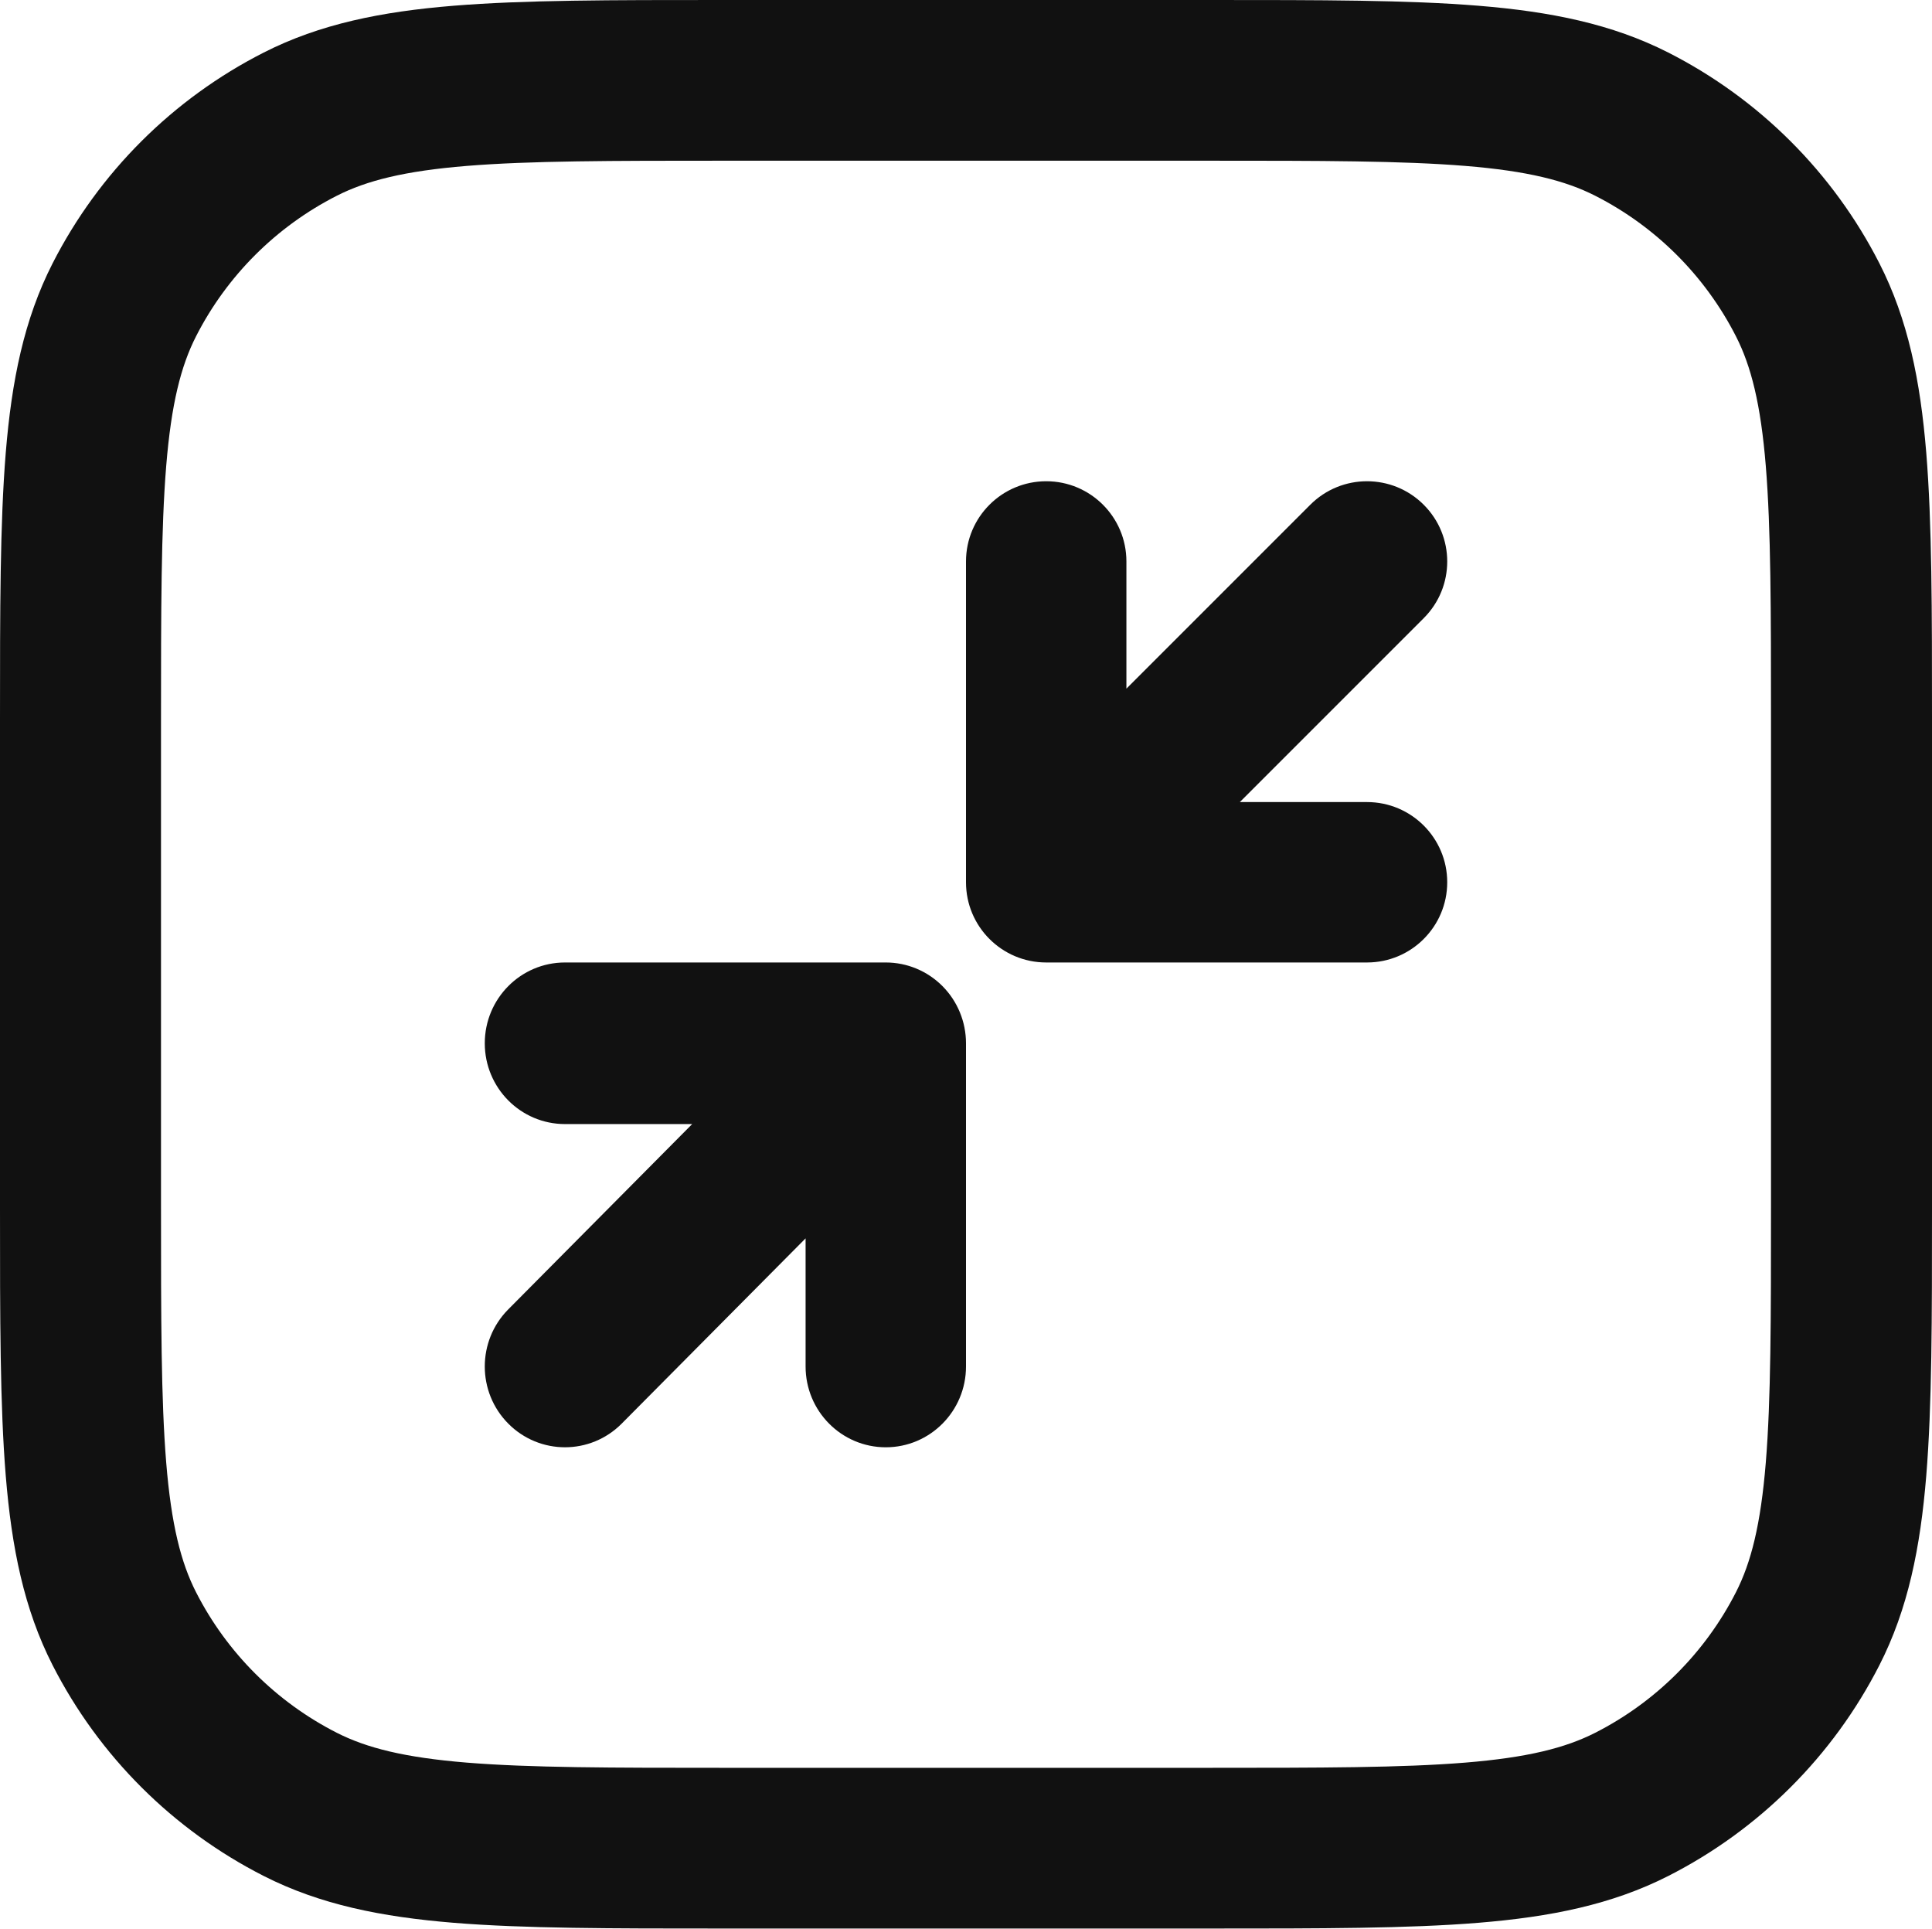
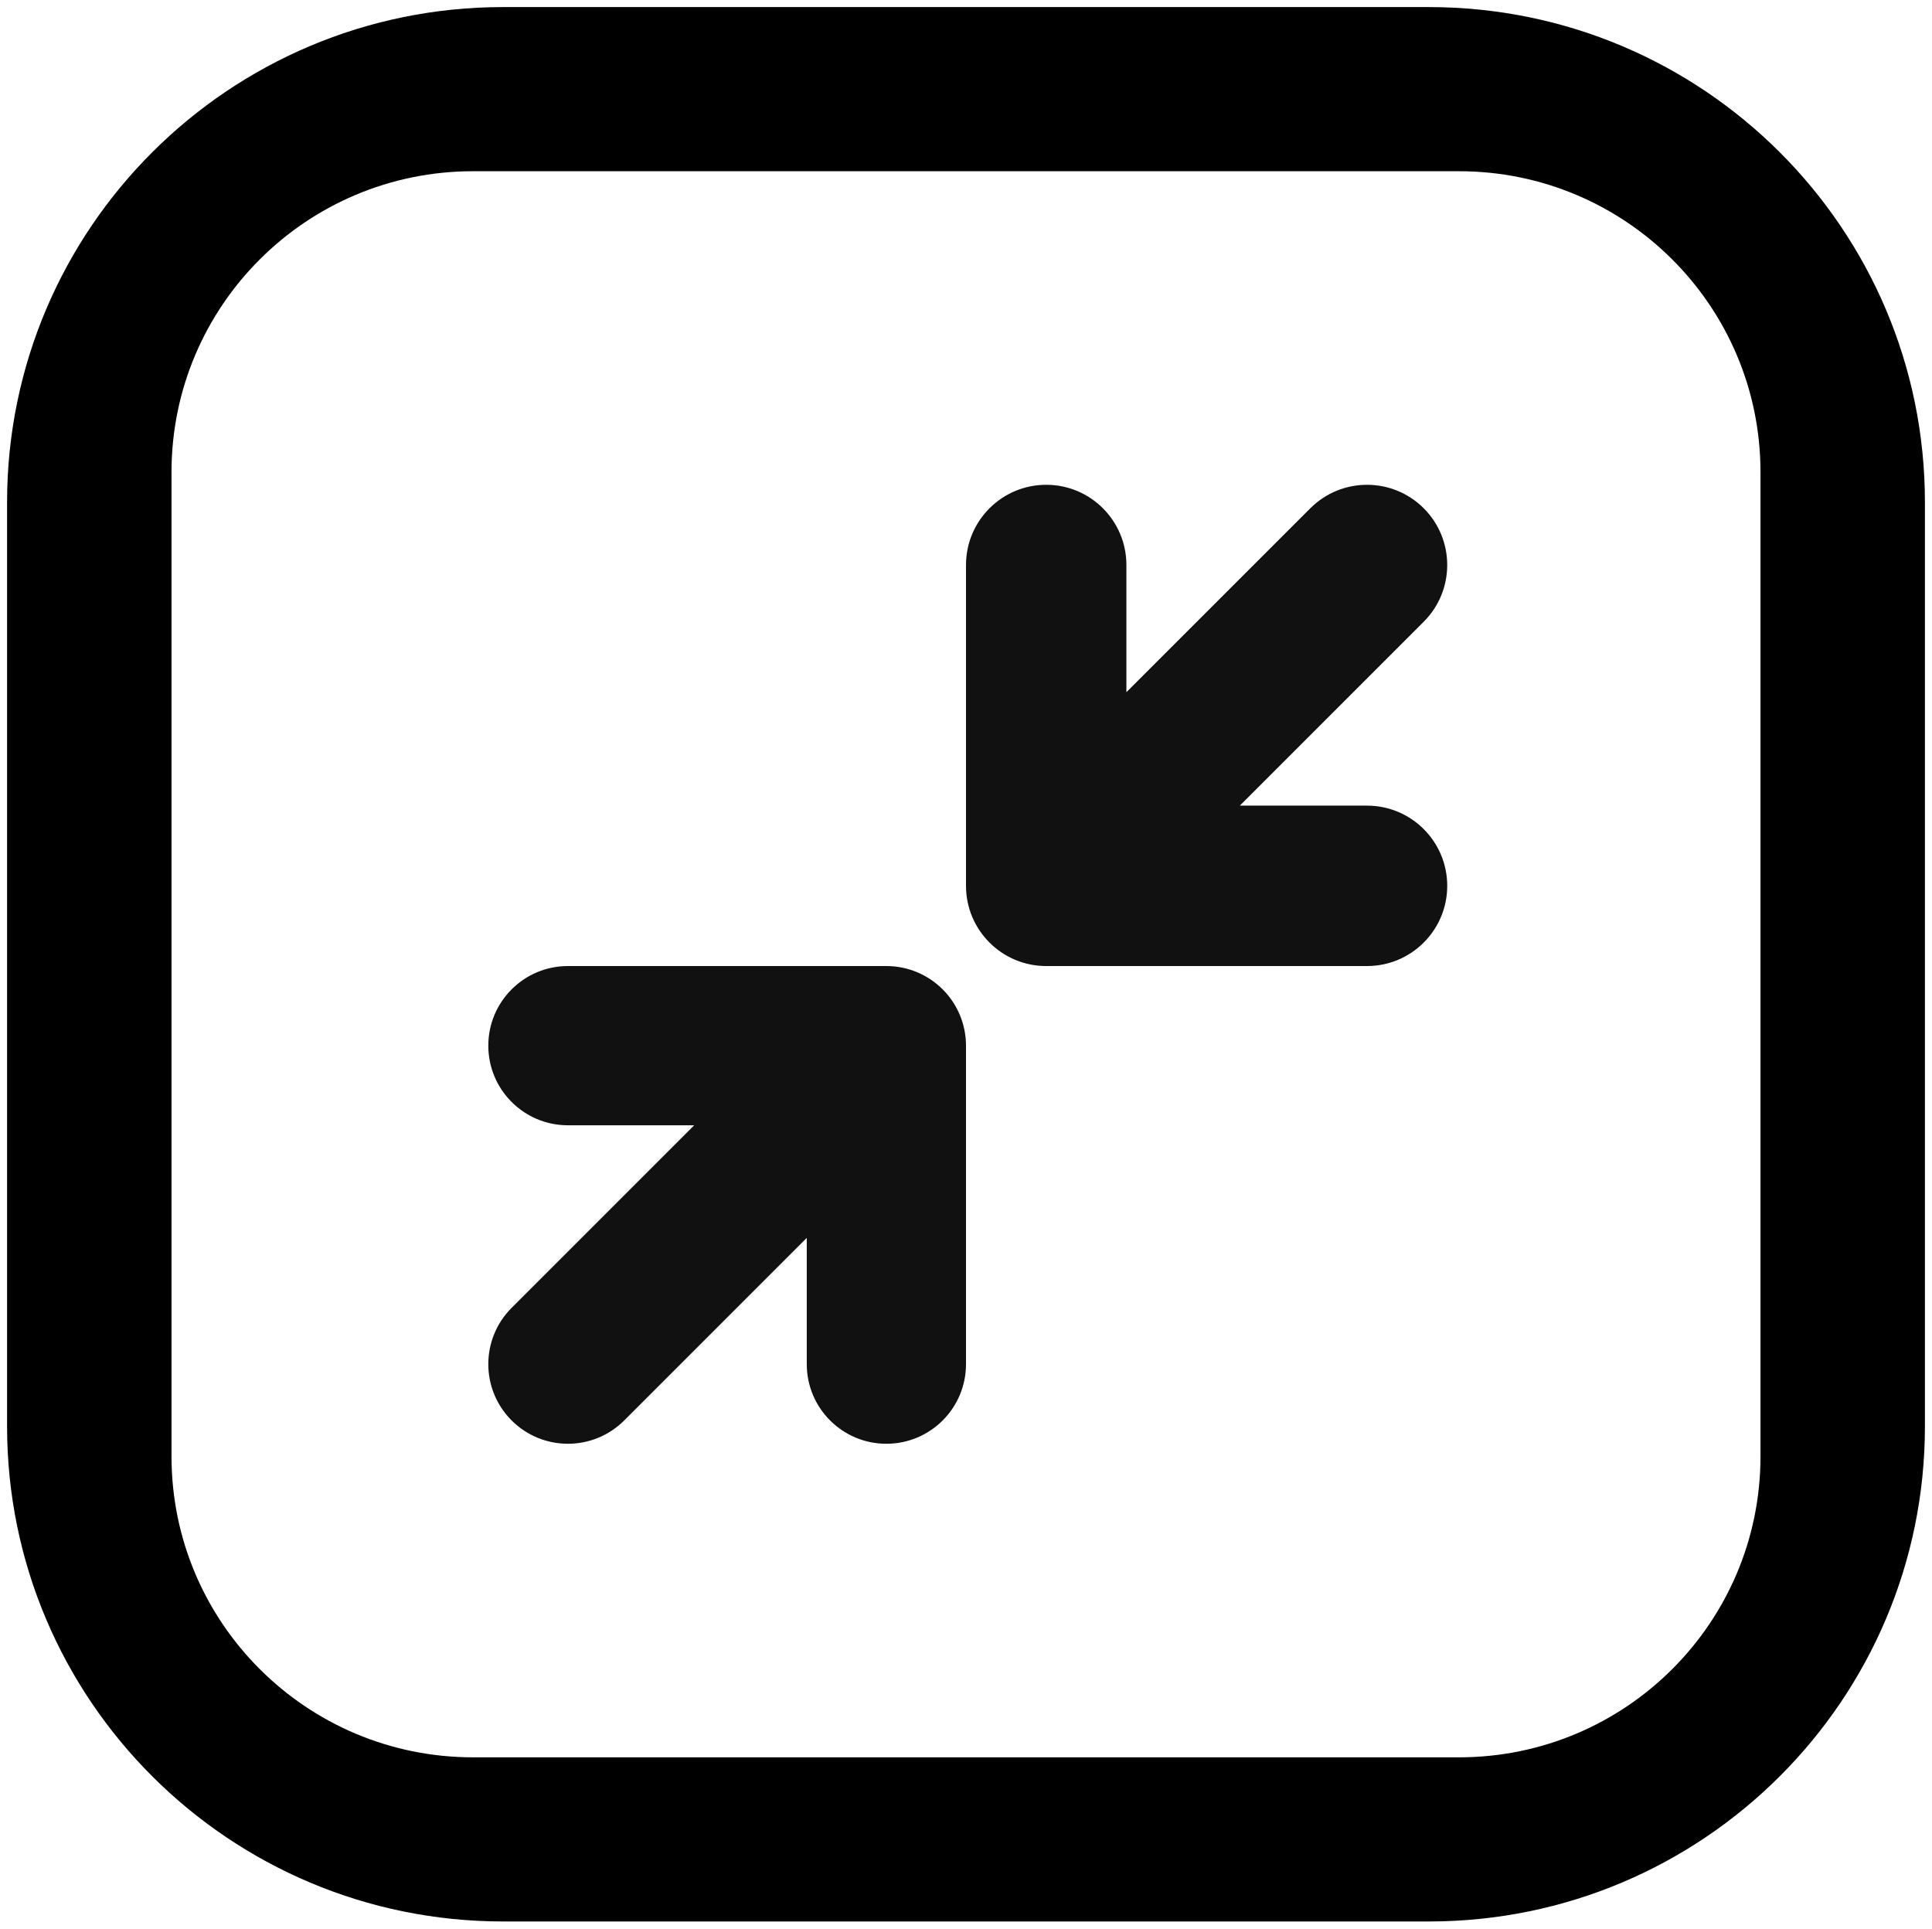
- <svg xmlns="http://www.w3.org/2000/svg" width="542" height="541" xml:space="preserve" overflow="hidden">
-   <defs>
-     <clipPath id="clip0">
-       <rect x="2805" y="828" width="542" height="541" />
-     </clipPath>
-     <clipPath id="clip1">
-       <path d="M2898.77 899.556 2898.77 1280.48 3265.25 1280.48 3265.25 899.556ZM2805 828 3347 828 3347 1369 2805 1369Z" fill-rule="evenodd" clip-rule="evenodd" />
-     </clipPath>
-   </defs>
-   <g clip-path="url(#clip0)" transform="translate(-2805 -828)">
-     <path d="M3053.5 1234C3041.07 1234 3031 1223.85 3031 1211.33L3031 1175.39 2979.41 1227.36C2970.62 1236.21 2956.38 1236.21 2947.59 1227.36 2938.8 1218.51 2938.8 1204.16 2947.59 1195.31L2999.18 1143.33 2963.5 1143.33C2951.07 1143.33 2941 1133.19 2941 1120.67 2941 1108.15 2951.07 1098 2963.5 1098L3053.5 1098C3059.47 1098 3065.19 1100.39 3069.41 1104.64 3073.63 1108.89 3076 1114.66 3076 1120.67L3076 1211.33C3076 1223.85 3065.93 1234 3053.5 1234Z" fill="#111111" fill-rule="evenodd" />
-     <path d="M3188.5 1098 3098.5 1098C3086.07 1098 3076 1087.93 3076 1075.5L3076 985.5C3076 973.073 3086.07 963 3098.5 963 3110.93 963 3121 973.073 3121 985.5L3121 1021.18 3172.59 969.59C3181.38 960.804 3195.62 960.804 3204.41 969.59 3213.2 978.376 3213.2 992.623 3204.41 1001.41L3152.82 1053 3188.5 1053C3200.93 1053 3211 1063.07 3211 1075.5 3211 1087.93 3200.93 1098 3188.5 1098Z" fill="#111111" fill-rule="evenodd" />
-     <g clip-path="url(#clip1)">
-       <path d="M201.889 3.83208e-06 339.112 3.83208e-06C369.837-0 394.272-0 413.987 1.61 434.175 3.26 451.39 6.71 467.151 14.741 492.601 27.708 513.292 48.399 526.258 73.848 534.289 89.61 537.741 106.825 539.391 127.013 541 146.727 541 171.163 541 201.888L541 339.112C541 369.837 541 394.272 539.391 413.987 537.741 434.175 534.289 451.39 526.258 467.151 513.292 492.601 492.601 513.292 467.151 526.258 451.39 534.289 434.175 537.741 413.987 539.391 394.272 541 369.837 541 339.112 541L201.888 541C171.163 541 146.727 541 127.013 539.391 106.825 537.741 89.61 534.289 73.848 526.258 48.399 513.292 27.708 492.601 14.741 467.151 6.71 451.39 3.26 434.175 1.61 413.987-0 394.272-0 369.837 3.83208e-06 339.112L3.83208e-06 201.889C-0 171.163-0 146.728 1.61 127.013 3.26 106.825 6.71 89.61 14.741 73.848 27.708 48.399 48.399 27.708 73.848 14.741 89.61 6.71 106.825 3.26 127.013 1.61 146.728-0 171.163-0 201.889 3.83208e-06ZM130.684 46.544C113.284 47.966 102.663 50.658 94.315 54.911 77.349 63.556 63.556 77.349 54.911 94.315 50.658 102.663 47.966 113.284 46.544 130.684 45.101 148.348 45.083 170.942 45.083 202.875L45.083 338.125C45.083 370.058 45.101 392.653 46.544 410.317 47.966 427.717 50.658 438.339 54.911 446.686 63.556 463.651 77.349 477.444 94.315 486.089 102.663 490.342 113.284 493.034 130.684 494.456 148.348 495.899 170.942 495.917 202.875 495.917L338.125 495.917C370.058 495.917 392.653 495.899 410.317 494.456 427.717 493.034 438.339 490.342 446.686 486.089 463.651 477.444 477.444 463.651 486.089 446.686 490.342 438.339 493.034 427.717 494.456 410.317 495.899 392.653 495.917 370.058 495.917 338.125L495.917 202.875C495.917 170.942 495.899 148.348 494.456 130.684 493.034 113.284 490.342 102.663 486.089 94.315 477.444 77.349 463.651 63.556 446.686 54.911 438.339 50.658 427.717 47.966 410.317 46.544 392.653 45.101 370.058 45.083 338.125 45.083L202.875 45.083C170.942 45.083 148.348 45.101 130.684 46.544ZM315.583 157.792C303.134 157.792 293.042 147.7 293.042 135.25 293.042 122.801 303.134 112.708 315.583 112.708L405.75 112.708C418.2 112.708 428.292 122.801 428.292 135.25L428.292 225.417C428.292 237.866 418.2 247.958 405.75 247.958 393.3 247.958 383.208 237.866 383.208 225.417L383.208 189.67 331.523 241.356C322.72 250.158 308.447 250.158 299.644 241.356 290.842 232.553 290.842 218.28 299.644 209.477L351.33 157.792ZM112.708 315.583C112.708 303.134 122.801 293.042 135.25 293.042 147.7 293.042 157.792 303.134 157.792 315.583L157.792 351.33 209.477 299.644C218.28 290.842 232.553 290.842 241.356 299.644 250.158 308.447 250.158 322.72 241.356 331.523L189.67 383.208 225.417 383.208C237.866 383.208 247.958 393.3 247.958 405.75 247.958 418.2 237.866 428.292 225.417 428.292L135.25 428.292C129.272 428.292 123.538 425.916 119.311 421.689 115.083 417.463 112.708 411.728 112.708 405.75Z" fill="#111111" fill-rule="evenodd" transform="matrix(1.00185 0 0 1 2805 828)" />
+ <svg xmlns="http://www.w3.org/2000/svg" viewBox="0 0 546 545">
+   <g transform="translate(2,2)">
+     <g transform="translate(-3818 -102)">
+       <path d="M3949.68 148.387C3902.62 148.387 3864.47 186.466 3864.47 233.438L3864.47 511.562C3864.47 558.534 3902.62 596.613 3949.68 596.613L4228.32 596.613C4275.38 596.613 4313.53 558.534 4313.53 511.562L4313.53 233.438C4313.53 186.466 4275.38 148.387 4228.32 148.387ZM3958.2 102 4219.8 102C4297.23 102 4360 164.654 4360 241.94L4360 503.06C4360 580.347 4297.23 643 4219.8 643L3958.2 643C3880.77 643 3818 580.347 3818 503.06L3818 241.94C3818 164.654 3880.77 102 3958.2 102Z" fill-rule="evenodd" />
+       <path d="M4066.5 508C4054.07 508 4044 497.927 4044 485.5L4044 449.819 3992.41 501.41C3983.62 510.196 3969.38 510.196 3960.59 501.41 3951.8 492.623 3951.8 478.377 3960.59 469.59L4012.18 418 3976.5 418C3964.07 418 3954 407.927 3954 395.5 3954 383.073 3964.07 373 3976.5 373L4066.5 373C4072.47 373 4078.19 375.372 4082.41 379.59 4086.63 383.809 4089 389.533 4089 395.5L4089 485.5C4089 497.927 4078.93 508 4066.5 508Z" fill="#111111" fill-rule="evenodd" />
+       <path d="M4202.33 373 4111.67 373C4099.15 373 4089 362.852 4089 350.333L4089 259.667C4089 247.148 4099.15 237 4111.67 237 4124.19 237 4134.33 247.148 4134.33 259.667L4134.33 295.611 4186.31 243.639C4195.16 234.788 4209.51 234.788 4218.36 243.639 4227.21 252.49 4227.21 266.842 4218.36 275.694L4166.39 327.667 4202.33 327.667C4214.85 327.667 4225 337.815 4225 350.333 4225 362.852 4214.85 373 4202.33 373Z" fill="#111111" fill-rule="evenodd" />
    </g>
  </g>
</svg>
